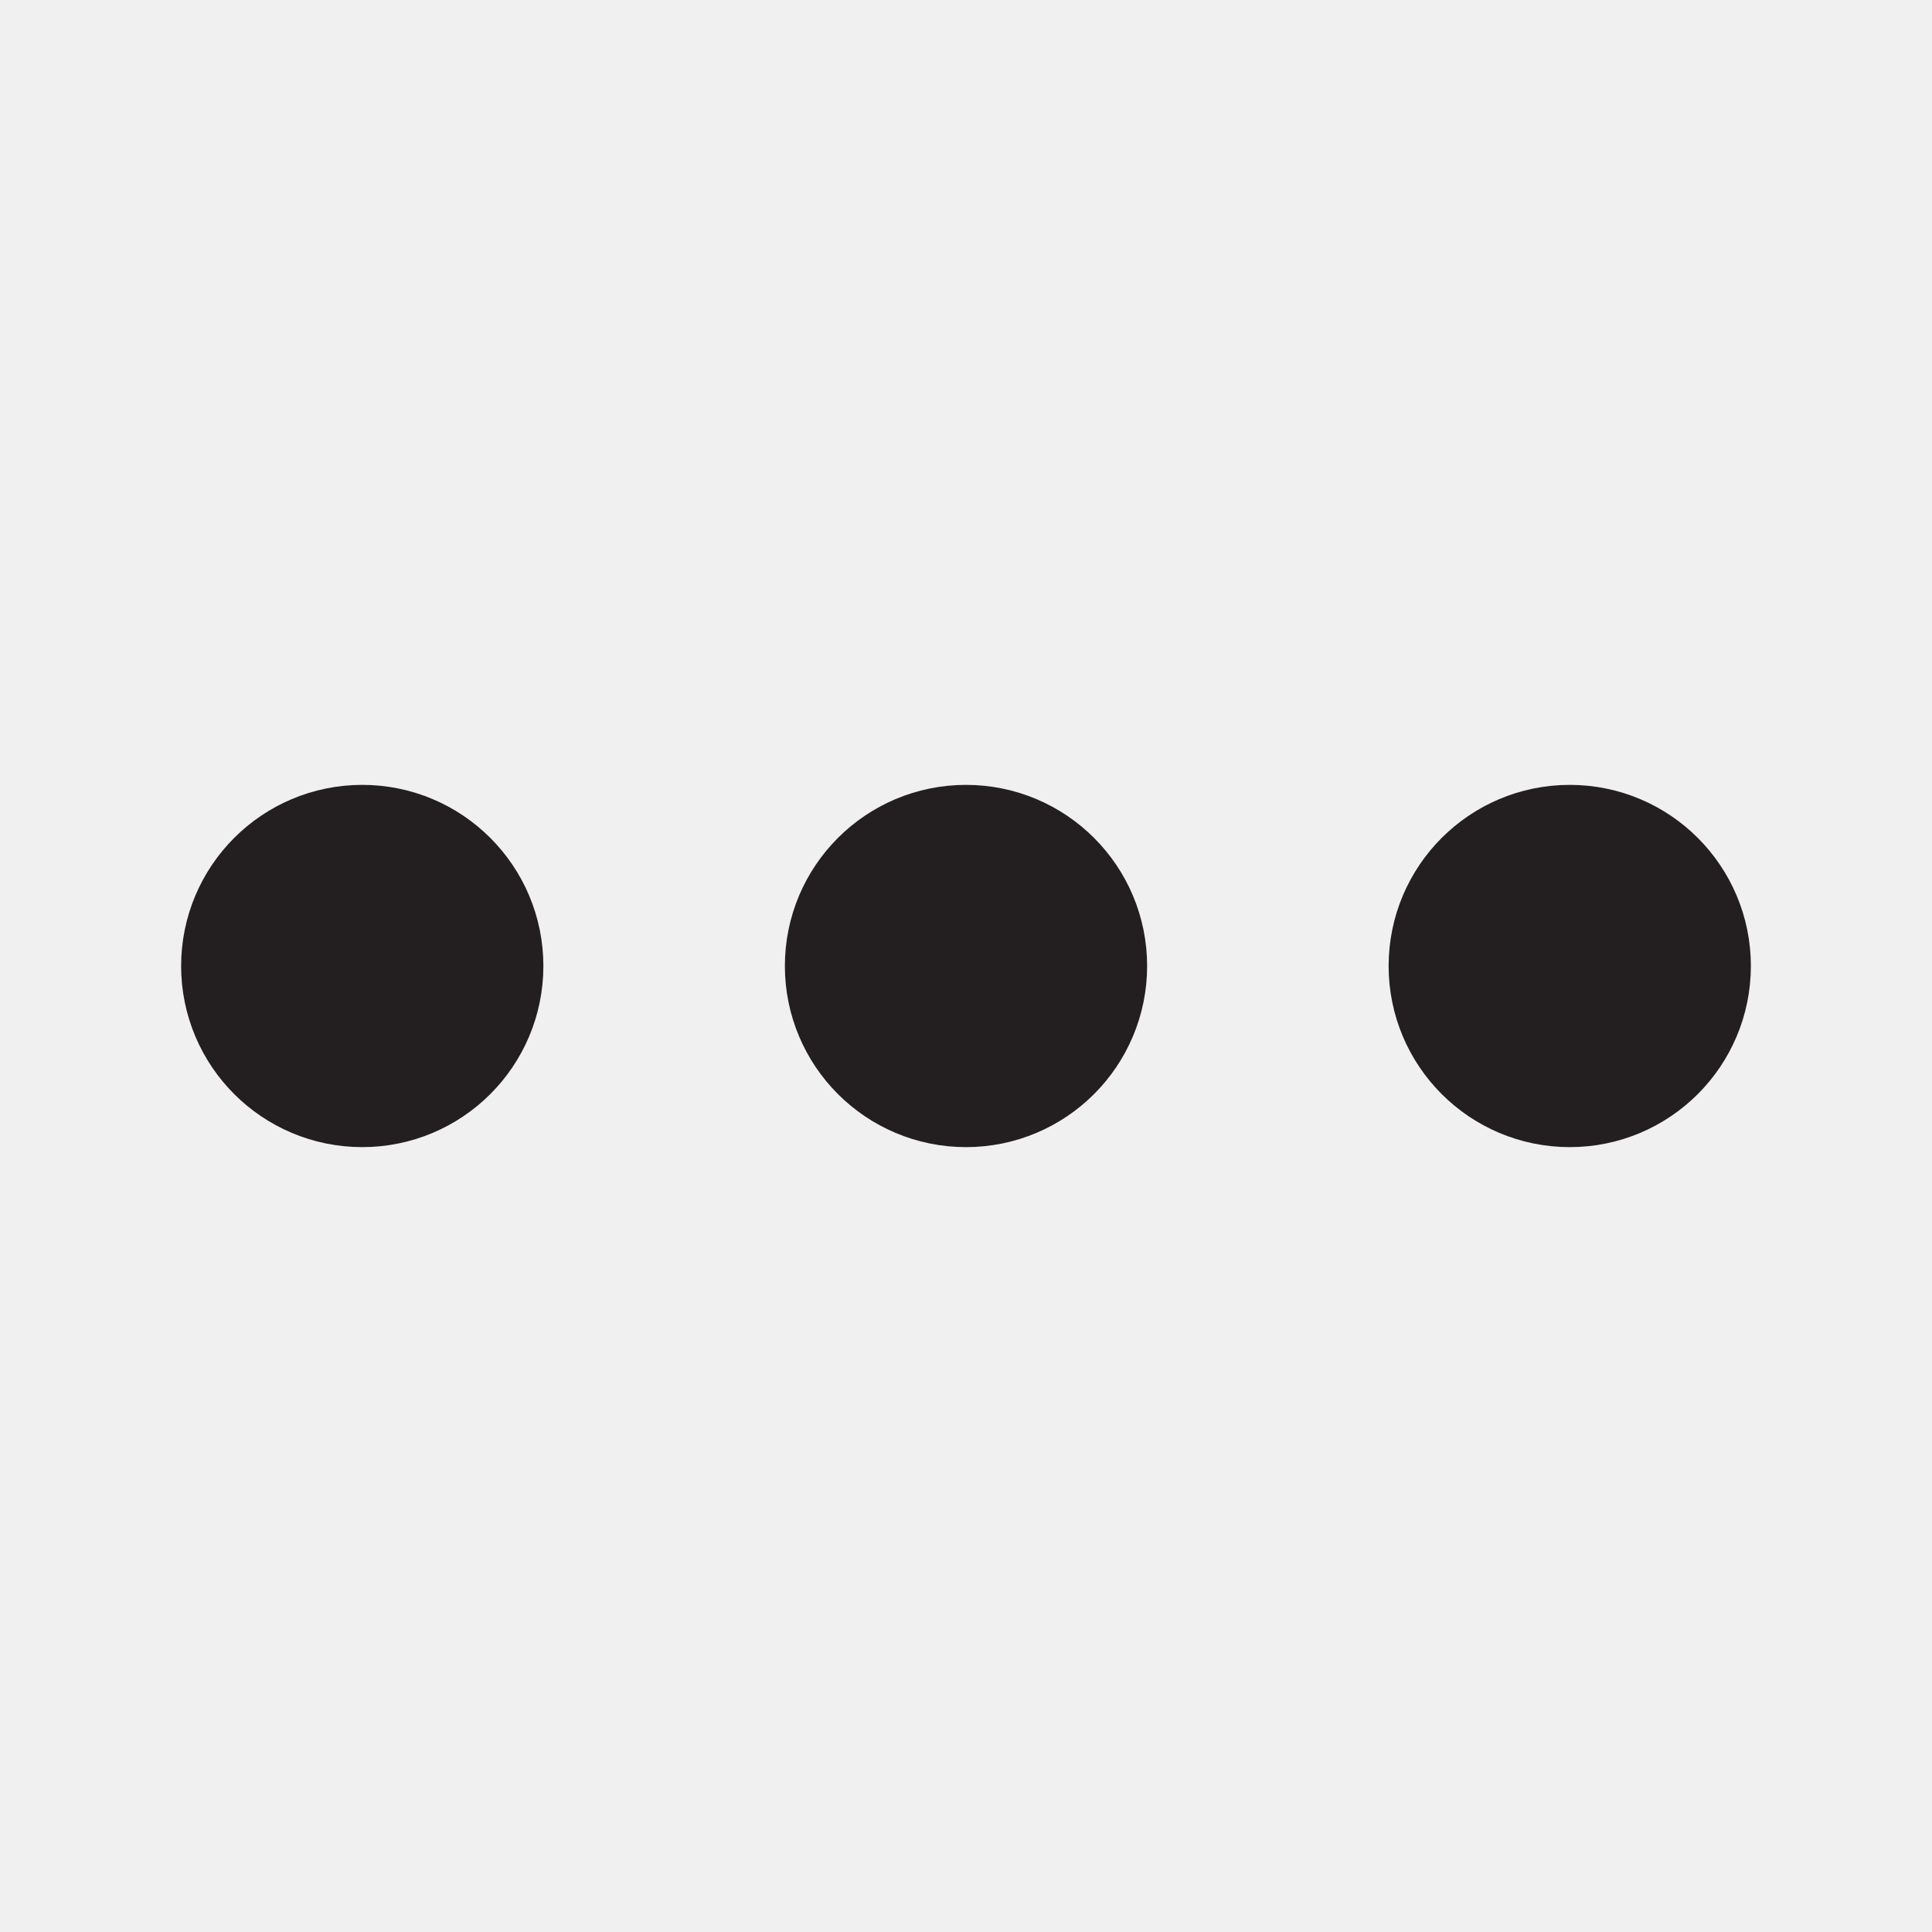
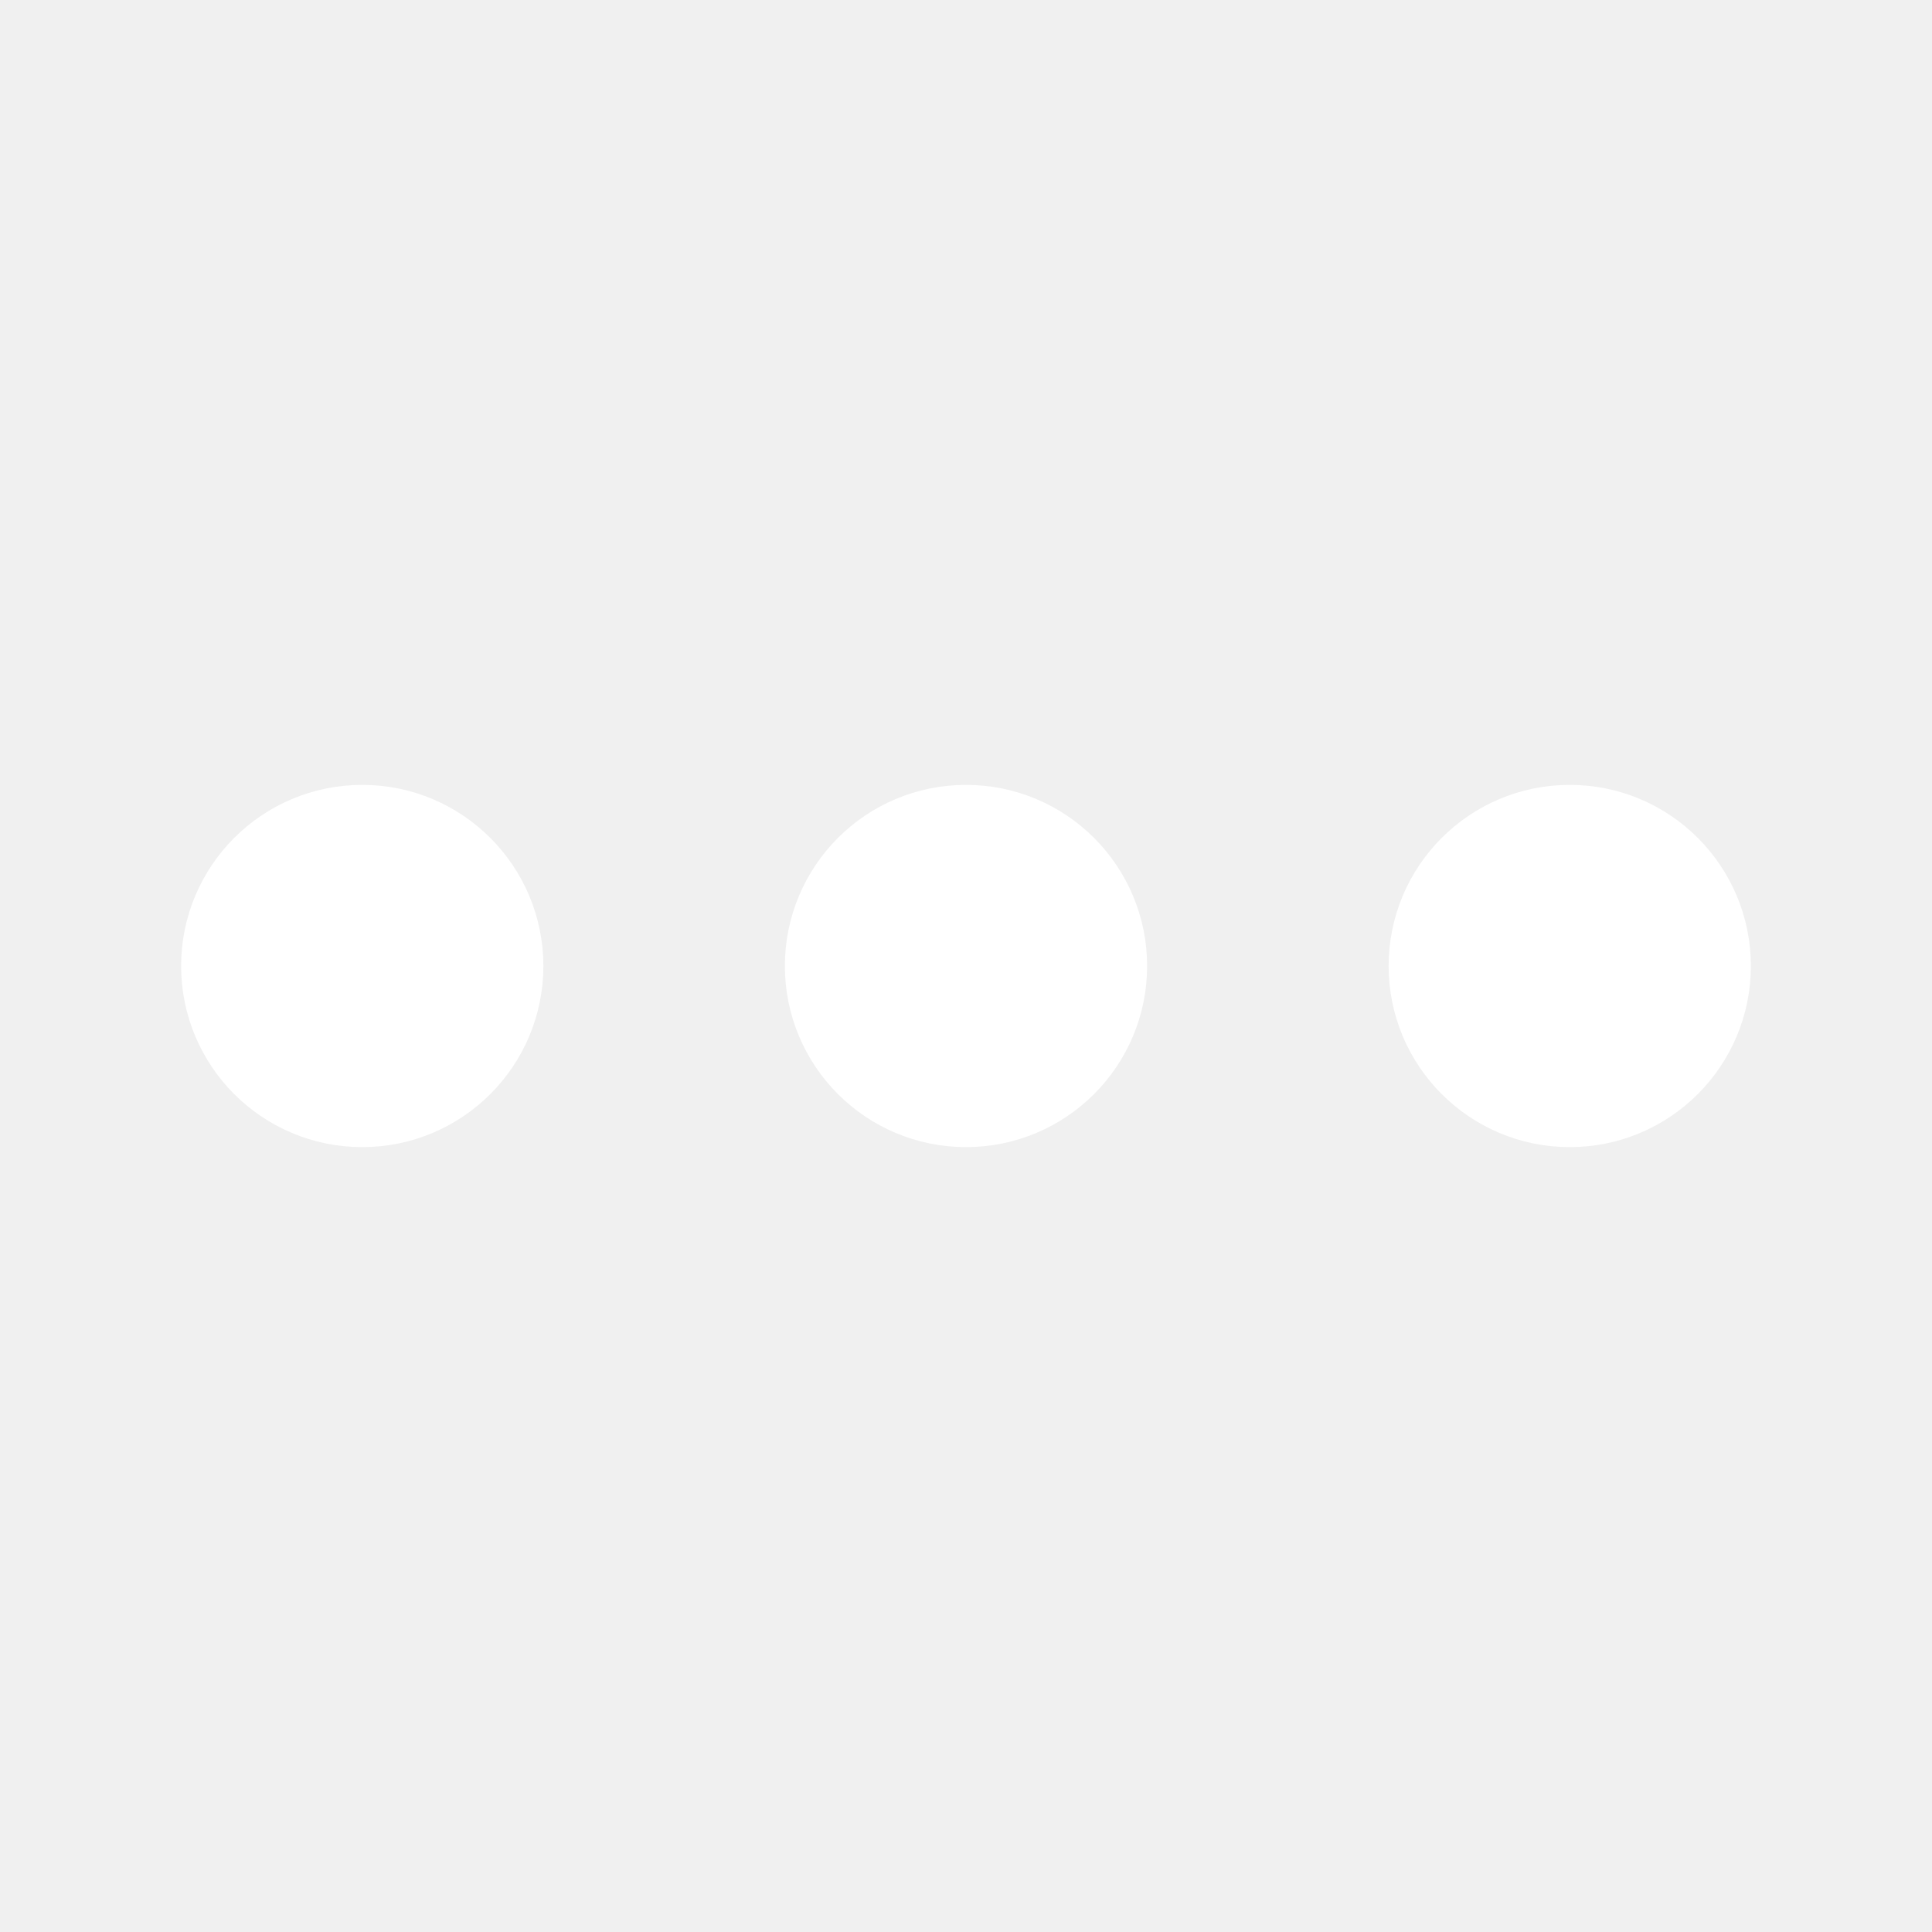
<svg xmlns="http://www.w3.org/2000/svg" viewBox="0 0 32 32">
  <defs>
-     <style>.cls-1{fill:#231f20;stroke:#231f20;stroke-linecap:round;stroke-linejoin:round;stroke-width:2px;}</style>
+     <style>.cls-1{fill:#FFFFFF;stroke:#FFFFFF;stroke-linecap:round;stroke-linejoin:round;stroke-width:2px;}</style>
  </defs>
  <g id="more">
    <circle class="cls-1" cx="16" cy="16" r="2" />
    <circle class="cls-1" cx="6" cy="16" r="2" />
    <circle class="cls-1" cx="26" cy="16" r="2" />
  </g>
</svg>
